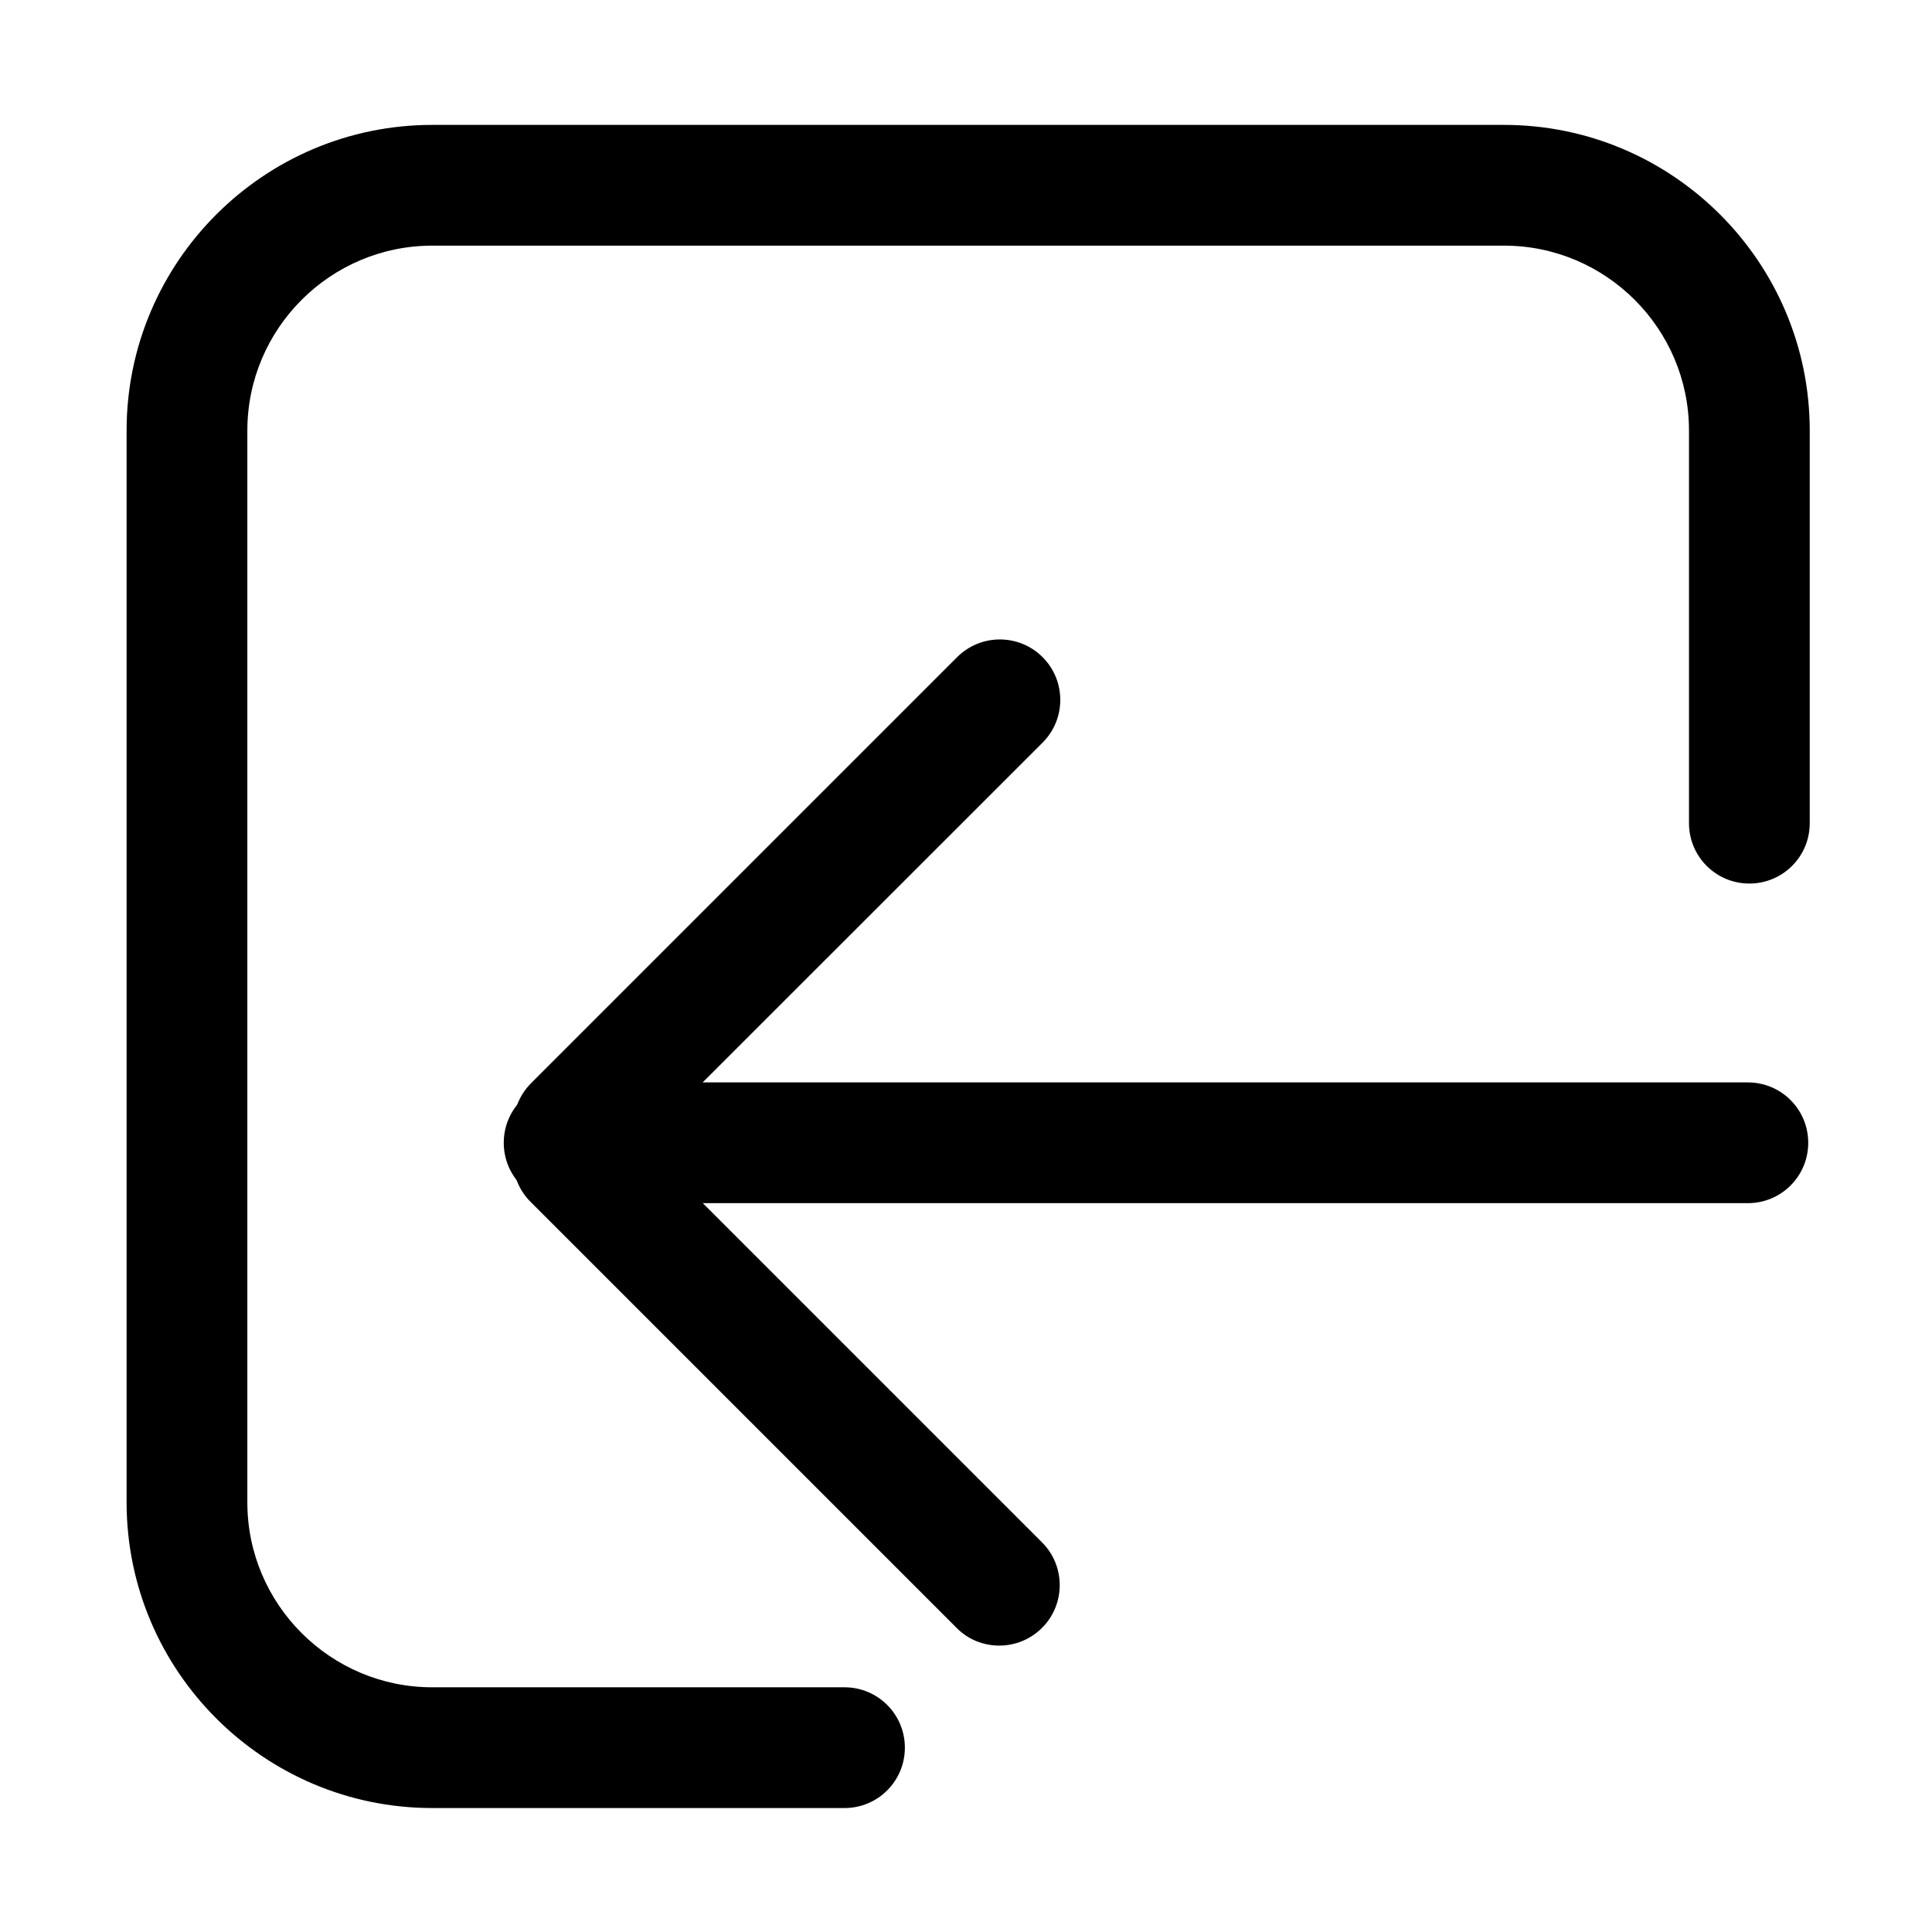
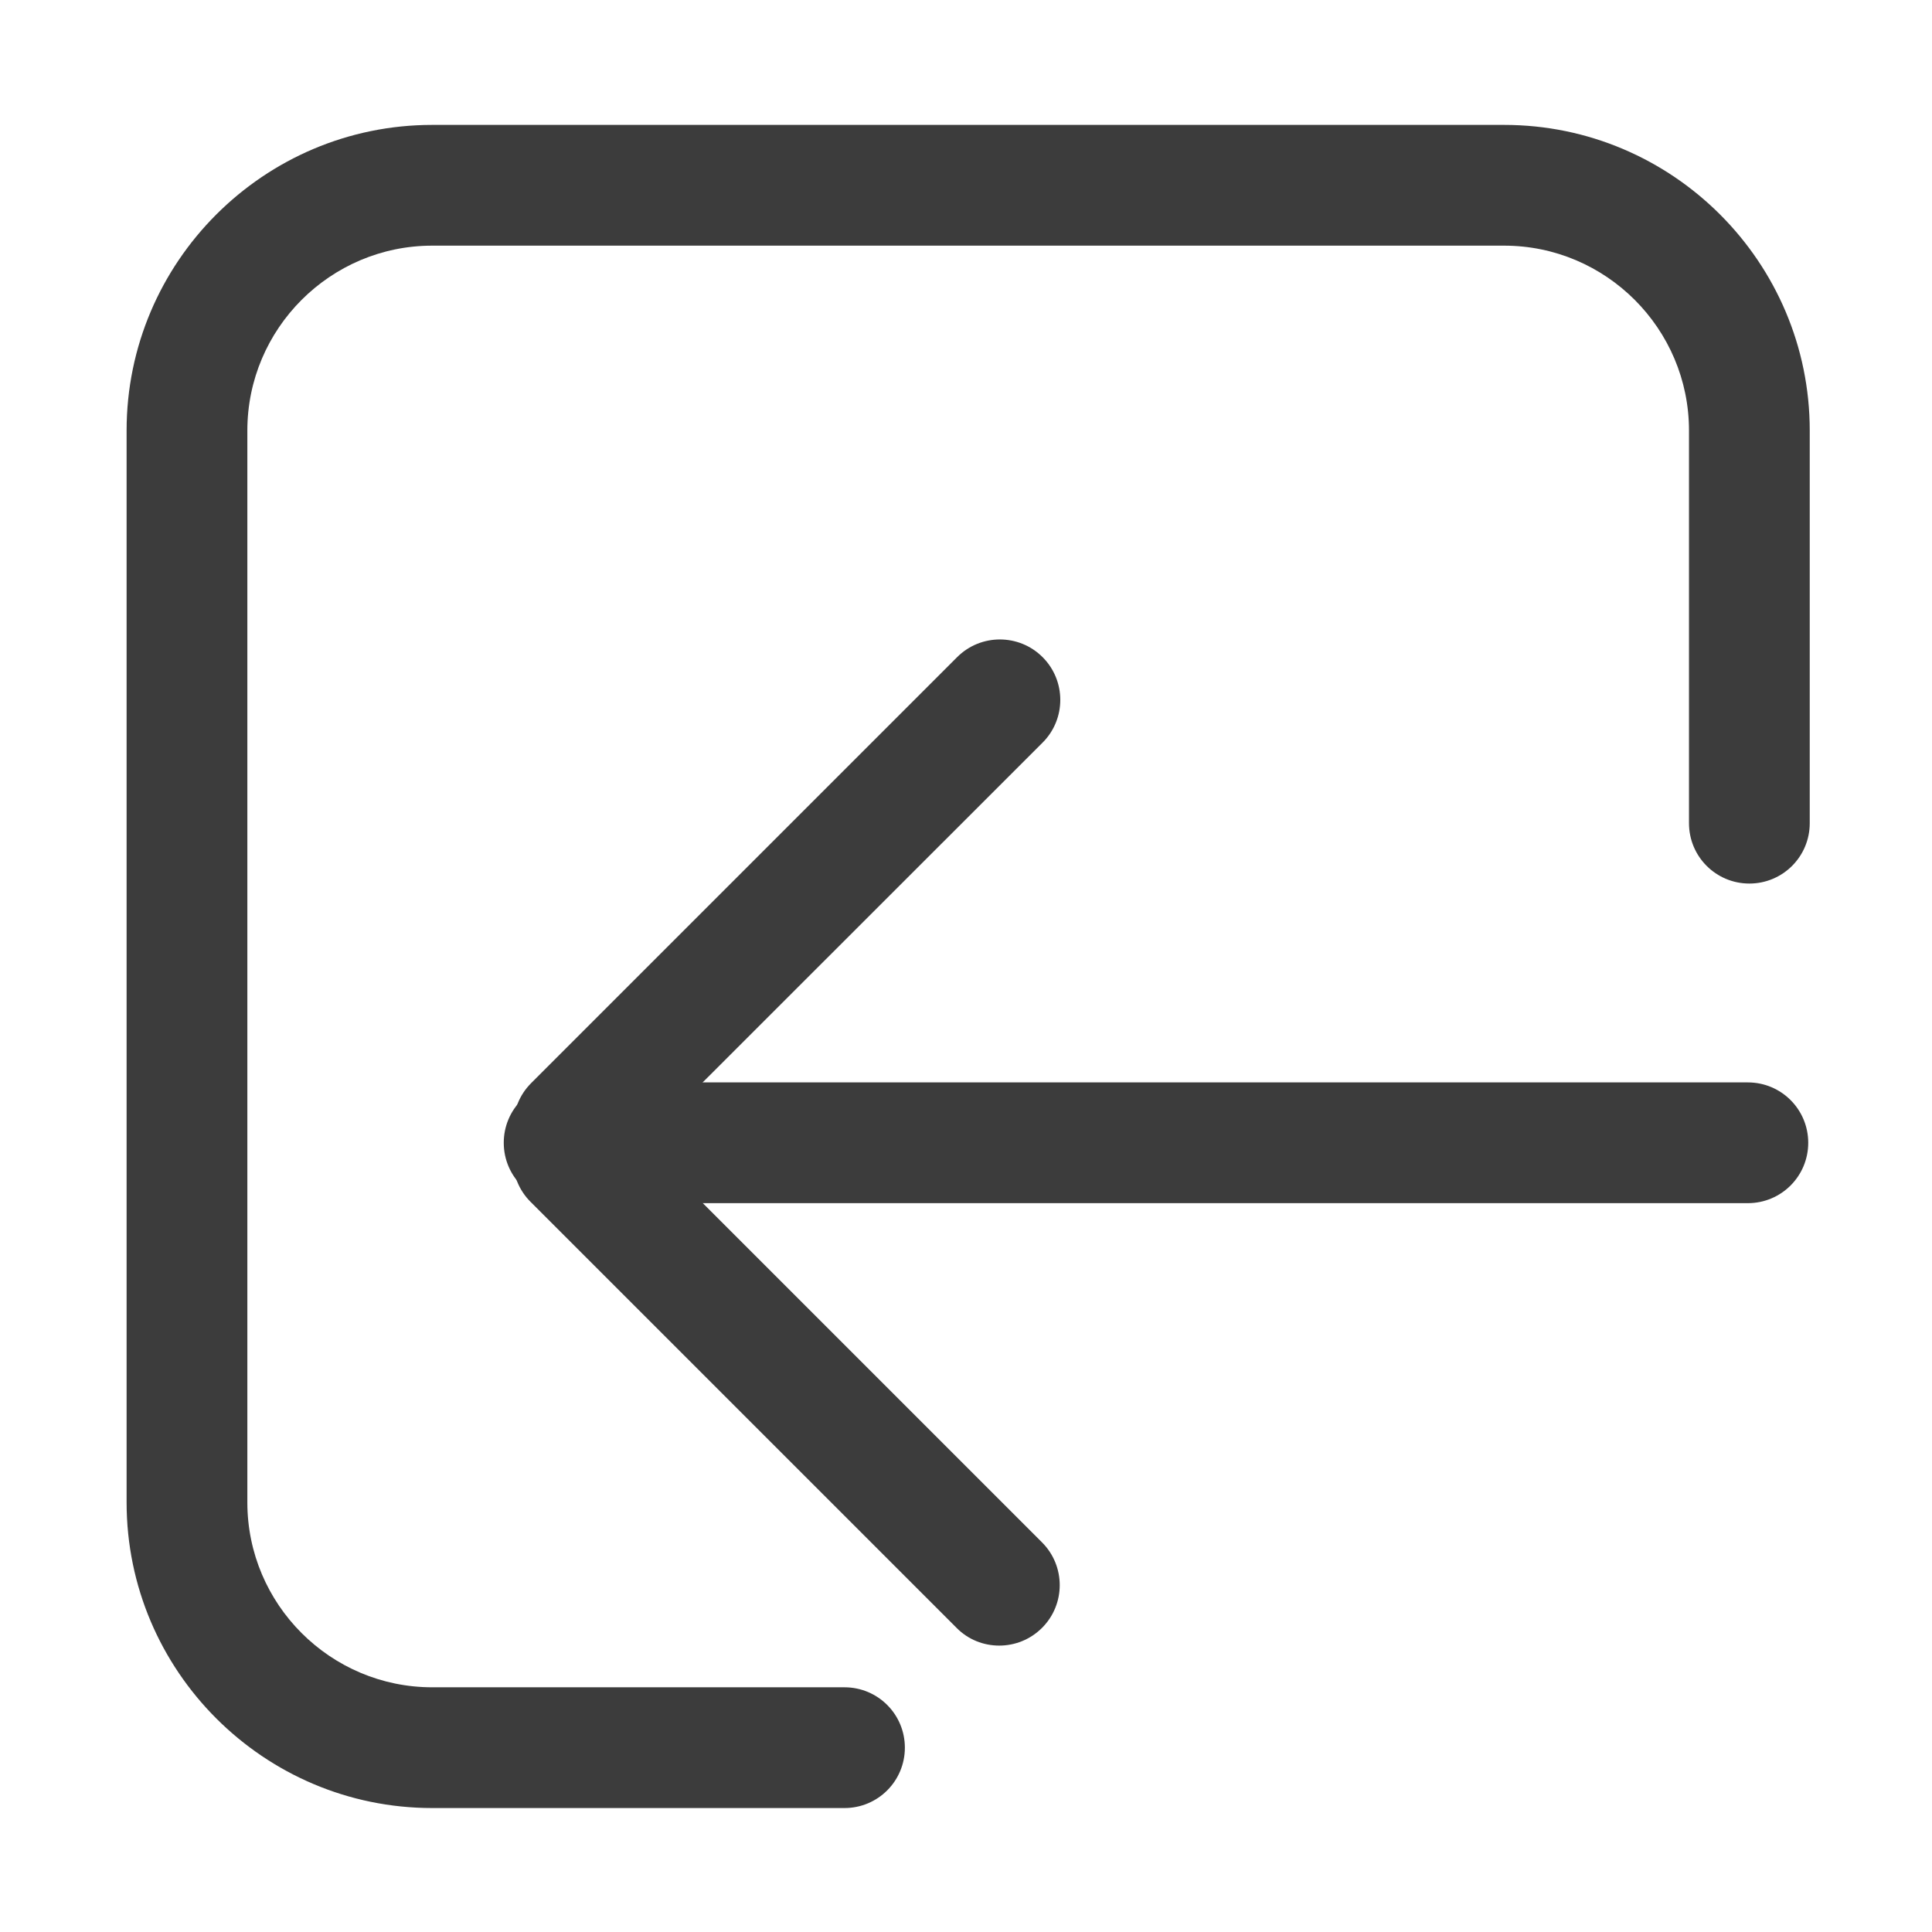
<svg xmlns="http://www.w3.org/2000/svg" t="1783164059755" class="icon" viewBox="0 0 1024 1024" version="1.1" p-id="17513" width="200" height="200">
-   <path d="M926.4 637.7H299c-17.7 0-32-14.3-32-32s14.3-32 32-32h627.4c17.7 0 32 14.3 32 32s-14.3 32-32 32z" p-id="17514" />
-   <path d="M529.6 872.2c-8.2 0-16.4-3.1-22.6-9.4L281.2 637c-12.5-12.5-12.5-32.8 0-45.3s32.8-12.5 45.3 0l225.8 225.8c12.5 12.5 12.5 32.8 0 45.3-6.3 6.3-14.5 9.4-22.7 9.4z" p-id="17515" />
-   <path d="M304.1 628.8c-8.2 0-16.4-3.1-22.6-9.4-12.5-12.5-12.5-32.8 0-45.3l225.8-225.8c12.5-12.5 32.8-12.5 45.3 0s12.5 32.8 0 45.3L326.7 619.4c-6.2 6.3-14.4 9.4-22.6 9.4z" p-id="17516" />
-   <path d="M447.6 958.3H229.1c-89.3 0-162-72.7-162-162V228.2c0-89.3 72.7-162 162-162h568.1c89.3 0 162 72.7 162 162v208.1c0 17.7-14.3 32-32 32s-32-14.3-32-32V228.2c0-54-44-98-98-98H229.1c-54 0-98 44-98 98v568.1c0 54 44 98 98 98h218.5c17.7 0 32 14.3 32 32s-14.3 32-32 32z" p-id="17517" />
+   <path fill="#3C3C3C" d="M926.4 637.7H299c-17.7 0-32-14.3-32-32s14.3-32 32-32h627.4c17.7 0 32 14.3 32 32s-14.3 32-32 32z" p-id="17514" />
+   <path fill="#3C3C3C" d="M529.6 872.2c-8.2 0-16.4-3.1-22.6-9.4L281.2 637c-12.5-12.5-12.5-32.8 0-45.3s32.8-12.5 45.3 0l225.8 225.8c12.5 12.5 12.5 32.8 0 45.3-6.3 6.3-14.5 9.4-22.7 9.4z" p-id="17515" />
+   <path fill="#3C3C3C" d="M304.1 628.8c-8.2 0-16.4-3.1-22.6-9.4-12.5-12.5-12.5-32.8 0-45.3l225.8-225.8c12.5-12.5 32.8-12.5 45.3 0s12.5 32.8 0 45.3L326.7 619.4c-6.2 6.3-14.4 9.4-22.6 9.4z" p-id="17516" />
+   <path fill="#3C3C3C" d="M447.6 958.3H229.1c-89.3 0-162-72.7-162-162V228.2c0-89.3 72.7-162 162-162h568.1c89.3 0 162 72.7 162 162v208.1c0 17.7-14.3 32-32 32s-32-14.3-32-32V228.2c0-54-44-98-98-98H229.1c-54 0-98 44-98 98v568.1c0 54 44 98 98 98h218.5c17.7 0 32 14.3 32 32s-14.3 32-32 32z" p-id="17517" />
</svg>
